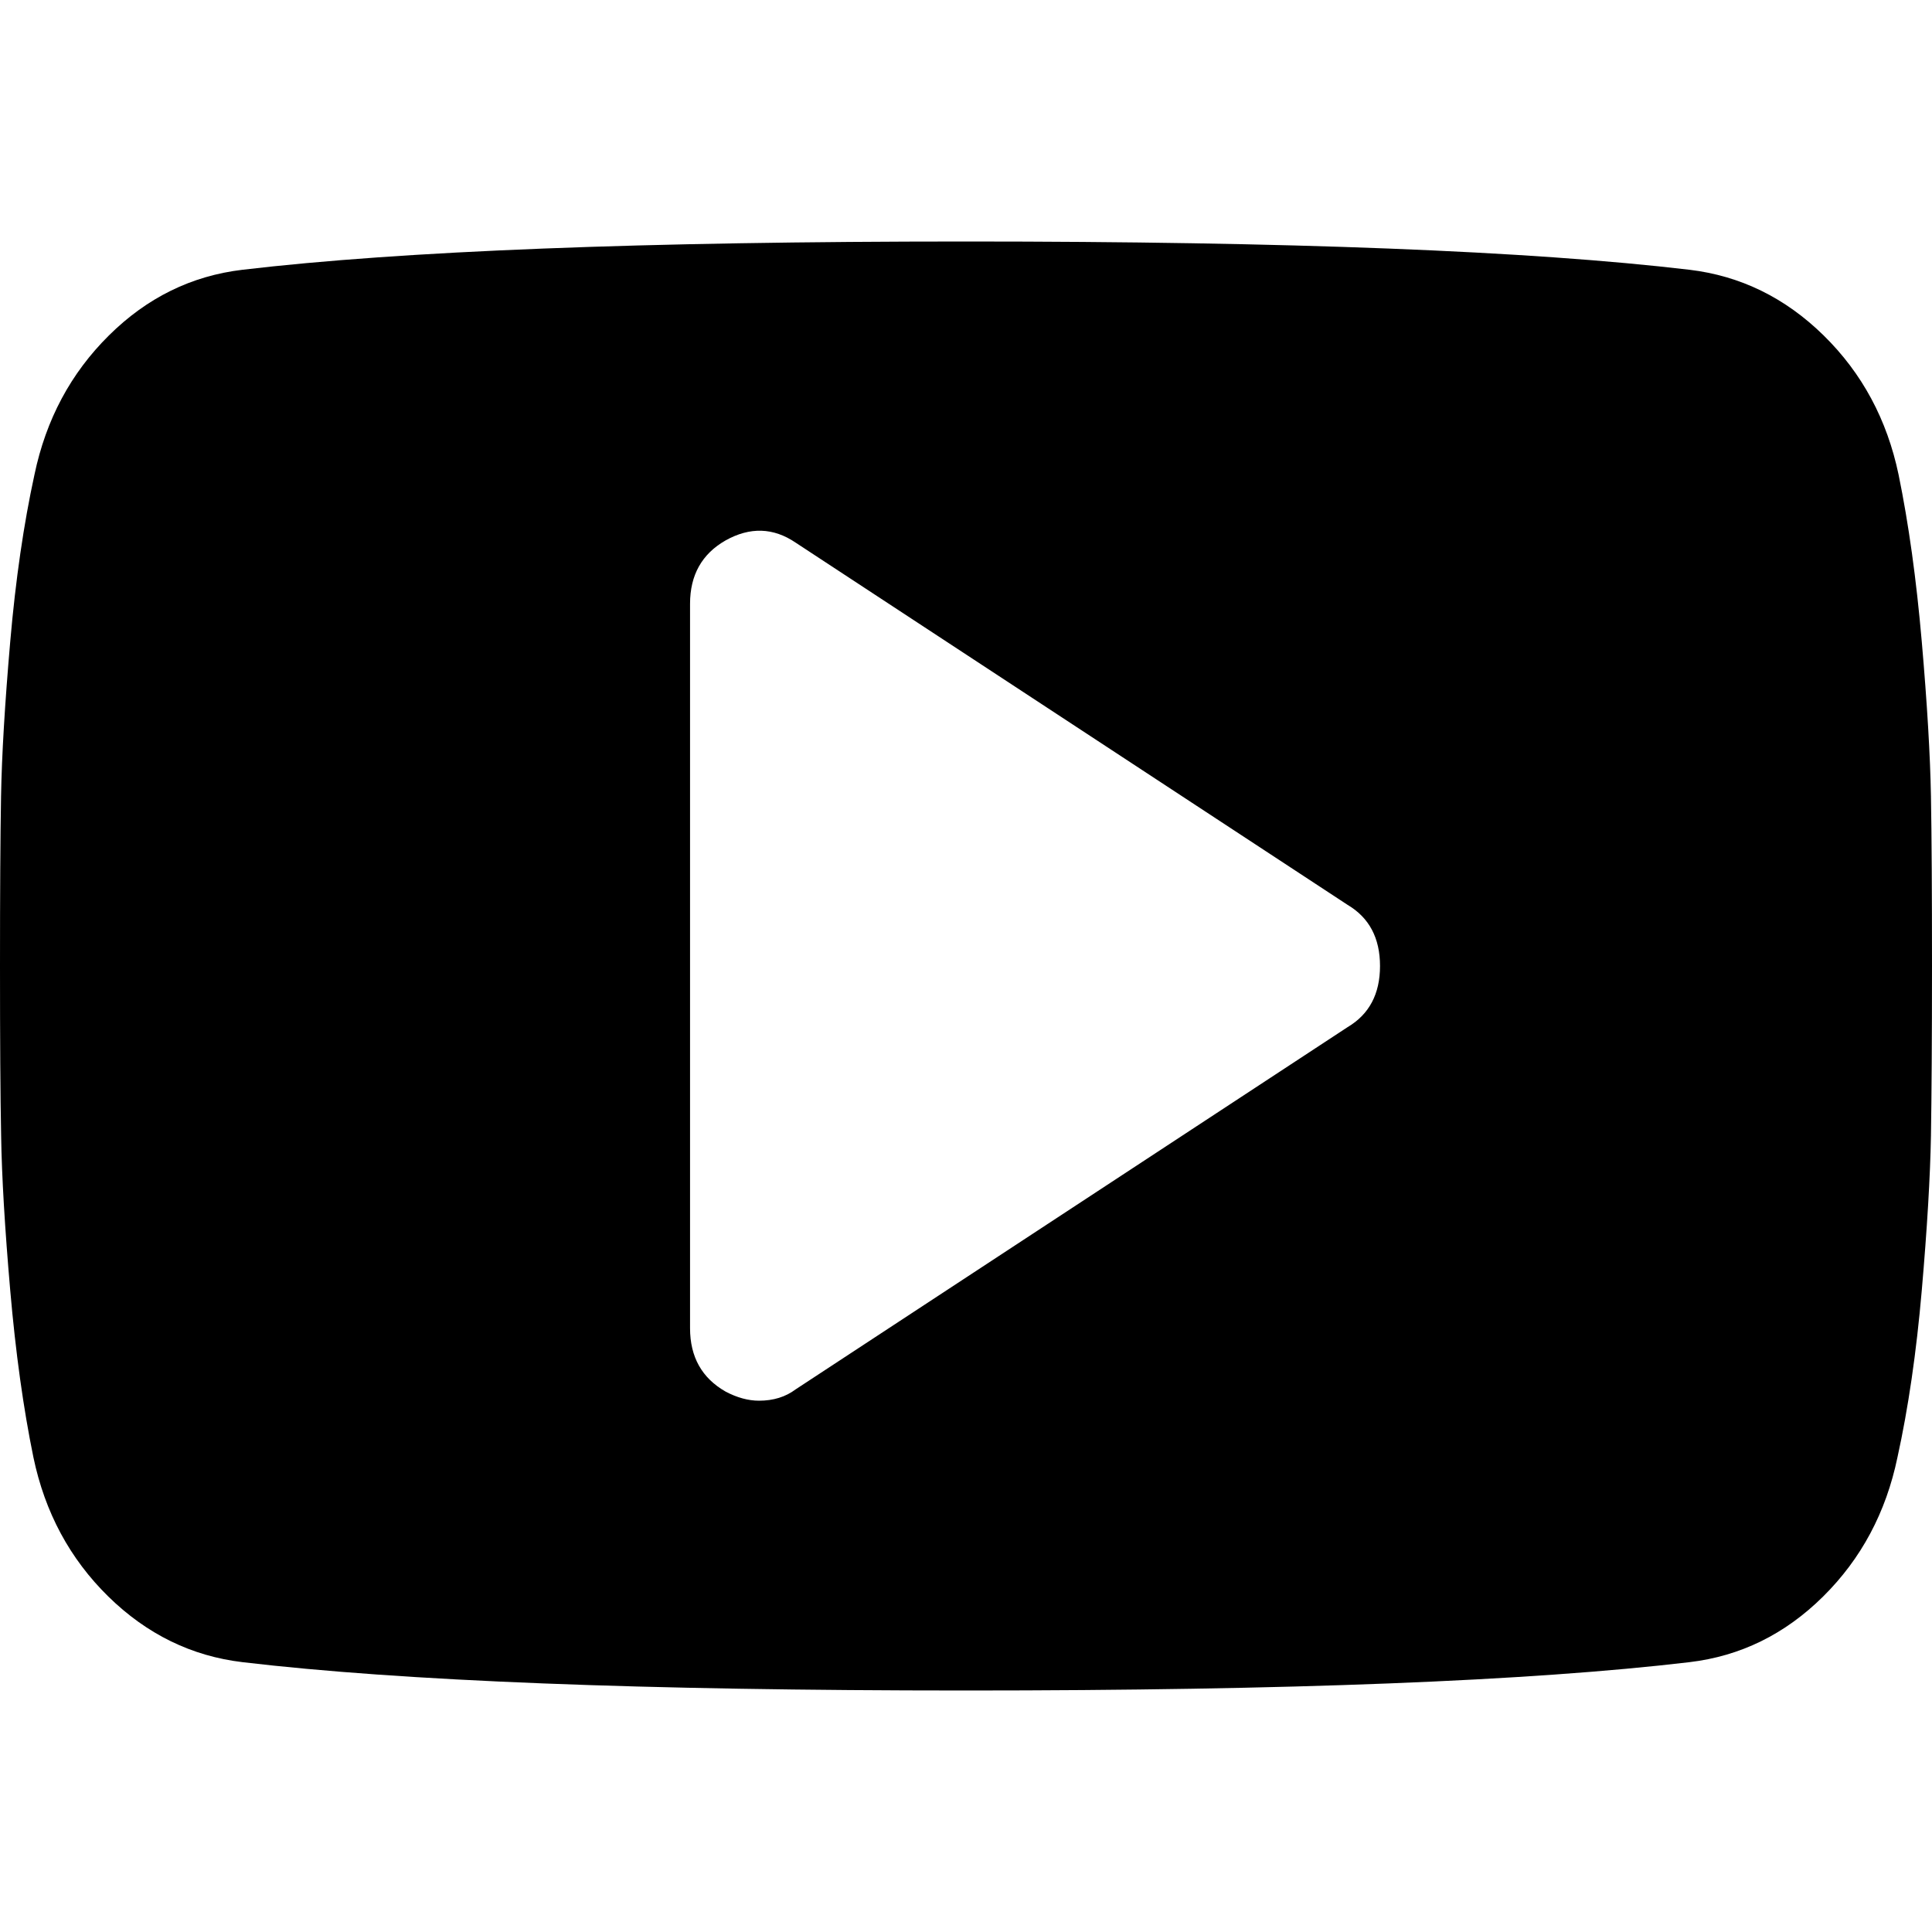
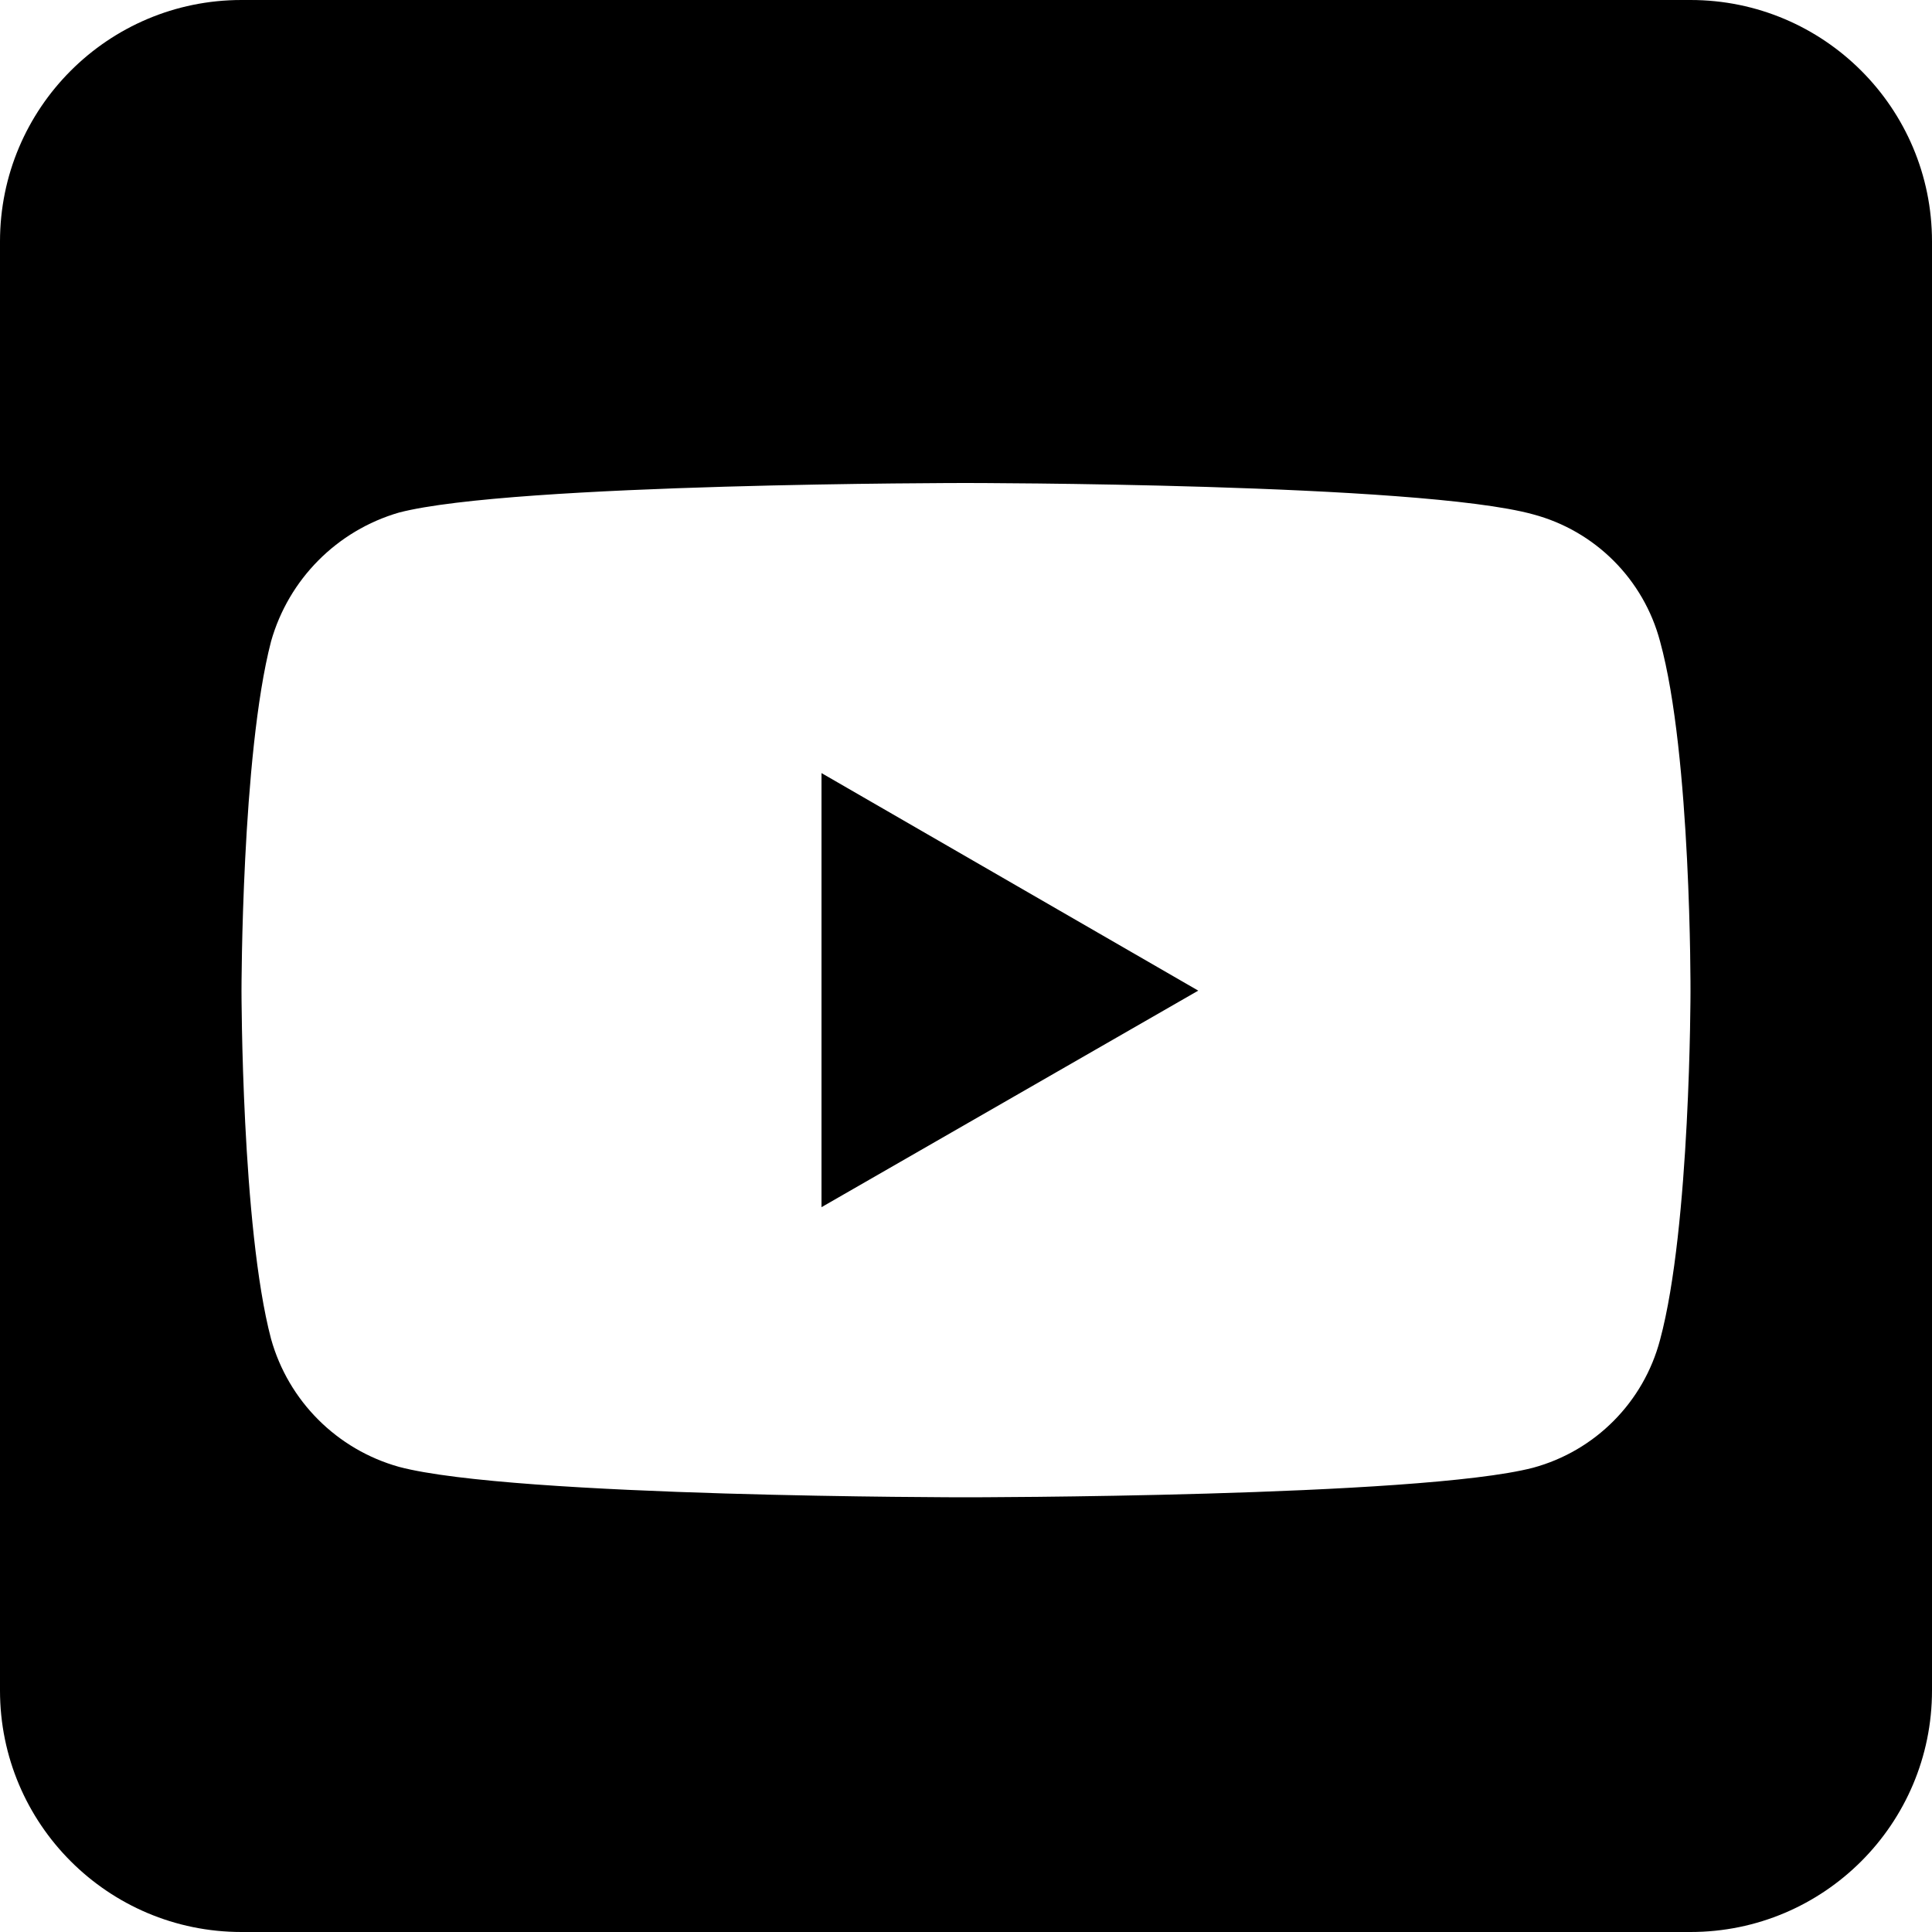
- <svg xmlns="http://www.w3.org/2000/svg" fill="#000000" height="24" viewBox="0 0 24 24" width="24">
-   <path d="M23.987,9.891 C23.978,9.384 23.94,8.744 23.873,7.971 C23.806,7.198 23.71,6.506 23.585,5.897 C23.442,5.213 23.132,4.636 22.654,4.167 C22.176,3.698 21.621,3.427 20.987,3.351 C19.004,3.117 16.009,3 12,3 C7.991,3 4.996,3.117 3.013,3.351 C2.379,3.426 1.826,3.698 1.353,4.167 C0.879,4.636 0.571,5.212 0.428,5.897 C0.295,6.506 0.194,7.198 0.127,7.971 C0.06,8.744 0.022,9.384 0.013,9.891 C0.004,10.397 0,11.1 0,12 C0,12.9 0.004,13.603 0.014,14.109 C0.022,14.616 0.06,15.256 0.127,16.029 C0.194,16.802 0.29,17.494 0.415,18.103 C0.558,18.788 0.868,19.364 1.346,19.833 C1.824,20.301 2.38,20.573 3.013,20.648 C4.996,20.883 7.991,21 12,21 C16.009,21 19.004,20.883 20.987,20.648 C21.621,20.573 22.174,20.301 22.647,19.833 C23.121,19.364 23.429,18.787 23.571,18.103 C23.705,17.494 23.806,16.802 23.873,16.029 C23.94,15.256 23.978,14.616 23.987,14.109 C23.995,13.603 24,12.9 24,12 C24,11.1 23.996,10.397 23.987,9.891 Z M16.741,12.759 L9.884,17.259 C9.759,17.353 9.607,17.4 9.429,17.4 C9.295,17.4 9.156,17.362 9.014,17.287 C8.719,17.119 8.572,16.856 8.572,16.5 L8.572,7.5 C8.572,7.144 8.719,6.881 9.014,6.713 C9.317,6.544 9.607,6.553 9.884,6.741 L16.741,11.241 C17.009,11.4 17.143,11.653 17.143,12 C17.143,12.347 17.009,12.6 16.741,12.759 Z" />
+ <svg xmlns="http://www.w3.org/2000/svg" fill="#000000" width="24" height="24" viewBox="0 0 24 24">
+   <path d="M3 0h18a3 3 0 0 1 3 3v18a3 3 0 0 1-3 3H3a3 3 0 0 1-3-3V3a3 3 0 0 1 3-3zm8.994 6s-5.625 0-7.037.367a2.326 2.326 0 0 0-1.59 1.601C3 9.381 3 12.306 3 12.306s0 2.936.367 4.326a2.291 2.291 0 0 0 1.59 1.59c1.423.378 7.037.378 7.037.378s5.637 0 7.05-.367a2.237 2.237 0 0 0 1.578-1.59C21 15.242 21 12.317 21 12.317s.011-2.936-.378-4.349a2.223 2.223 0 0 0-1.579-1.579C17.631 6 11.994 6 11.994 6zm-1.79 3.603l4.681 2.703-4.68 2.69V9.604z" />
</svg>
